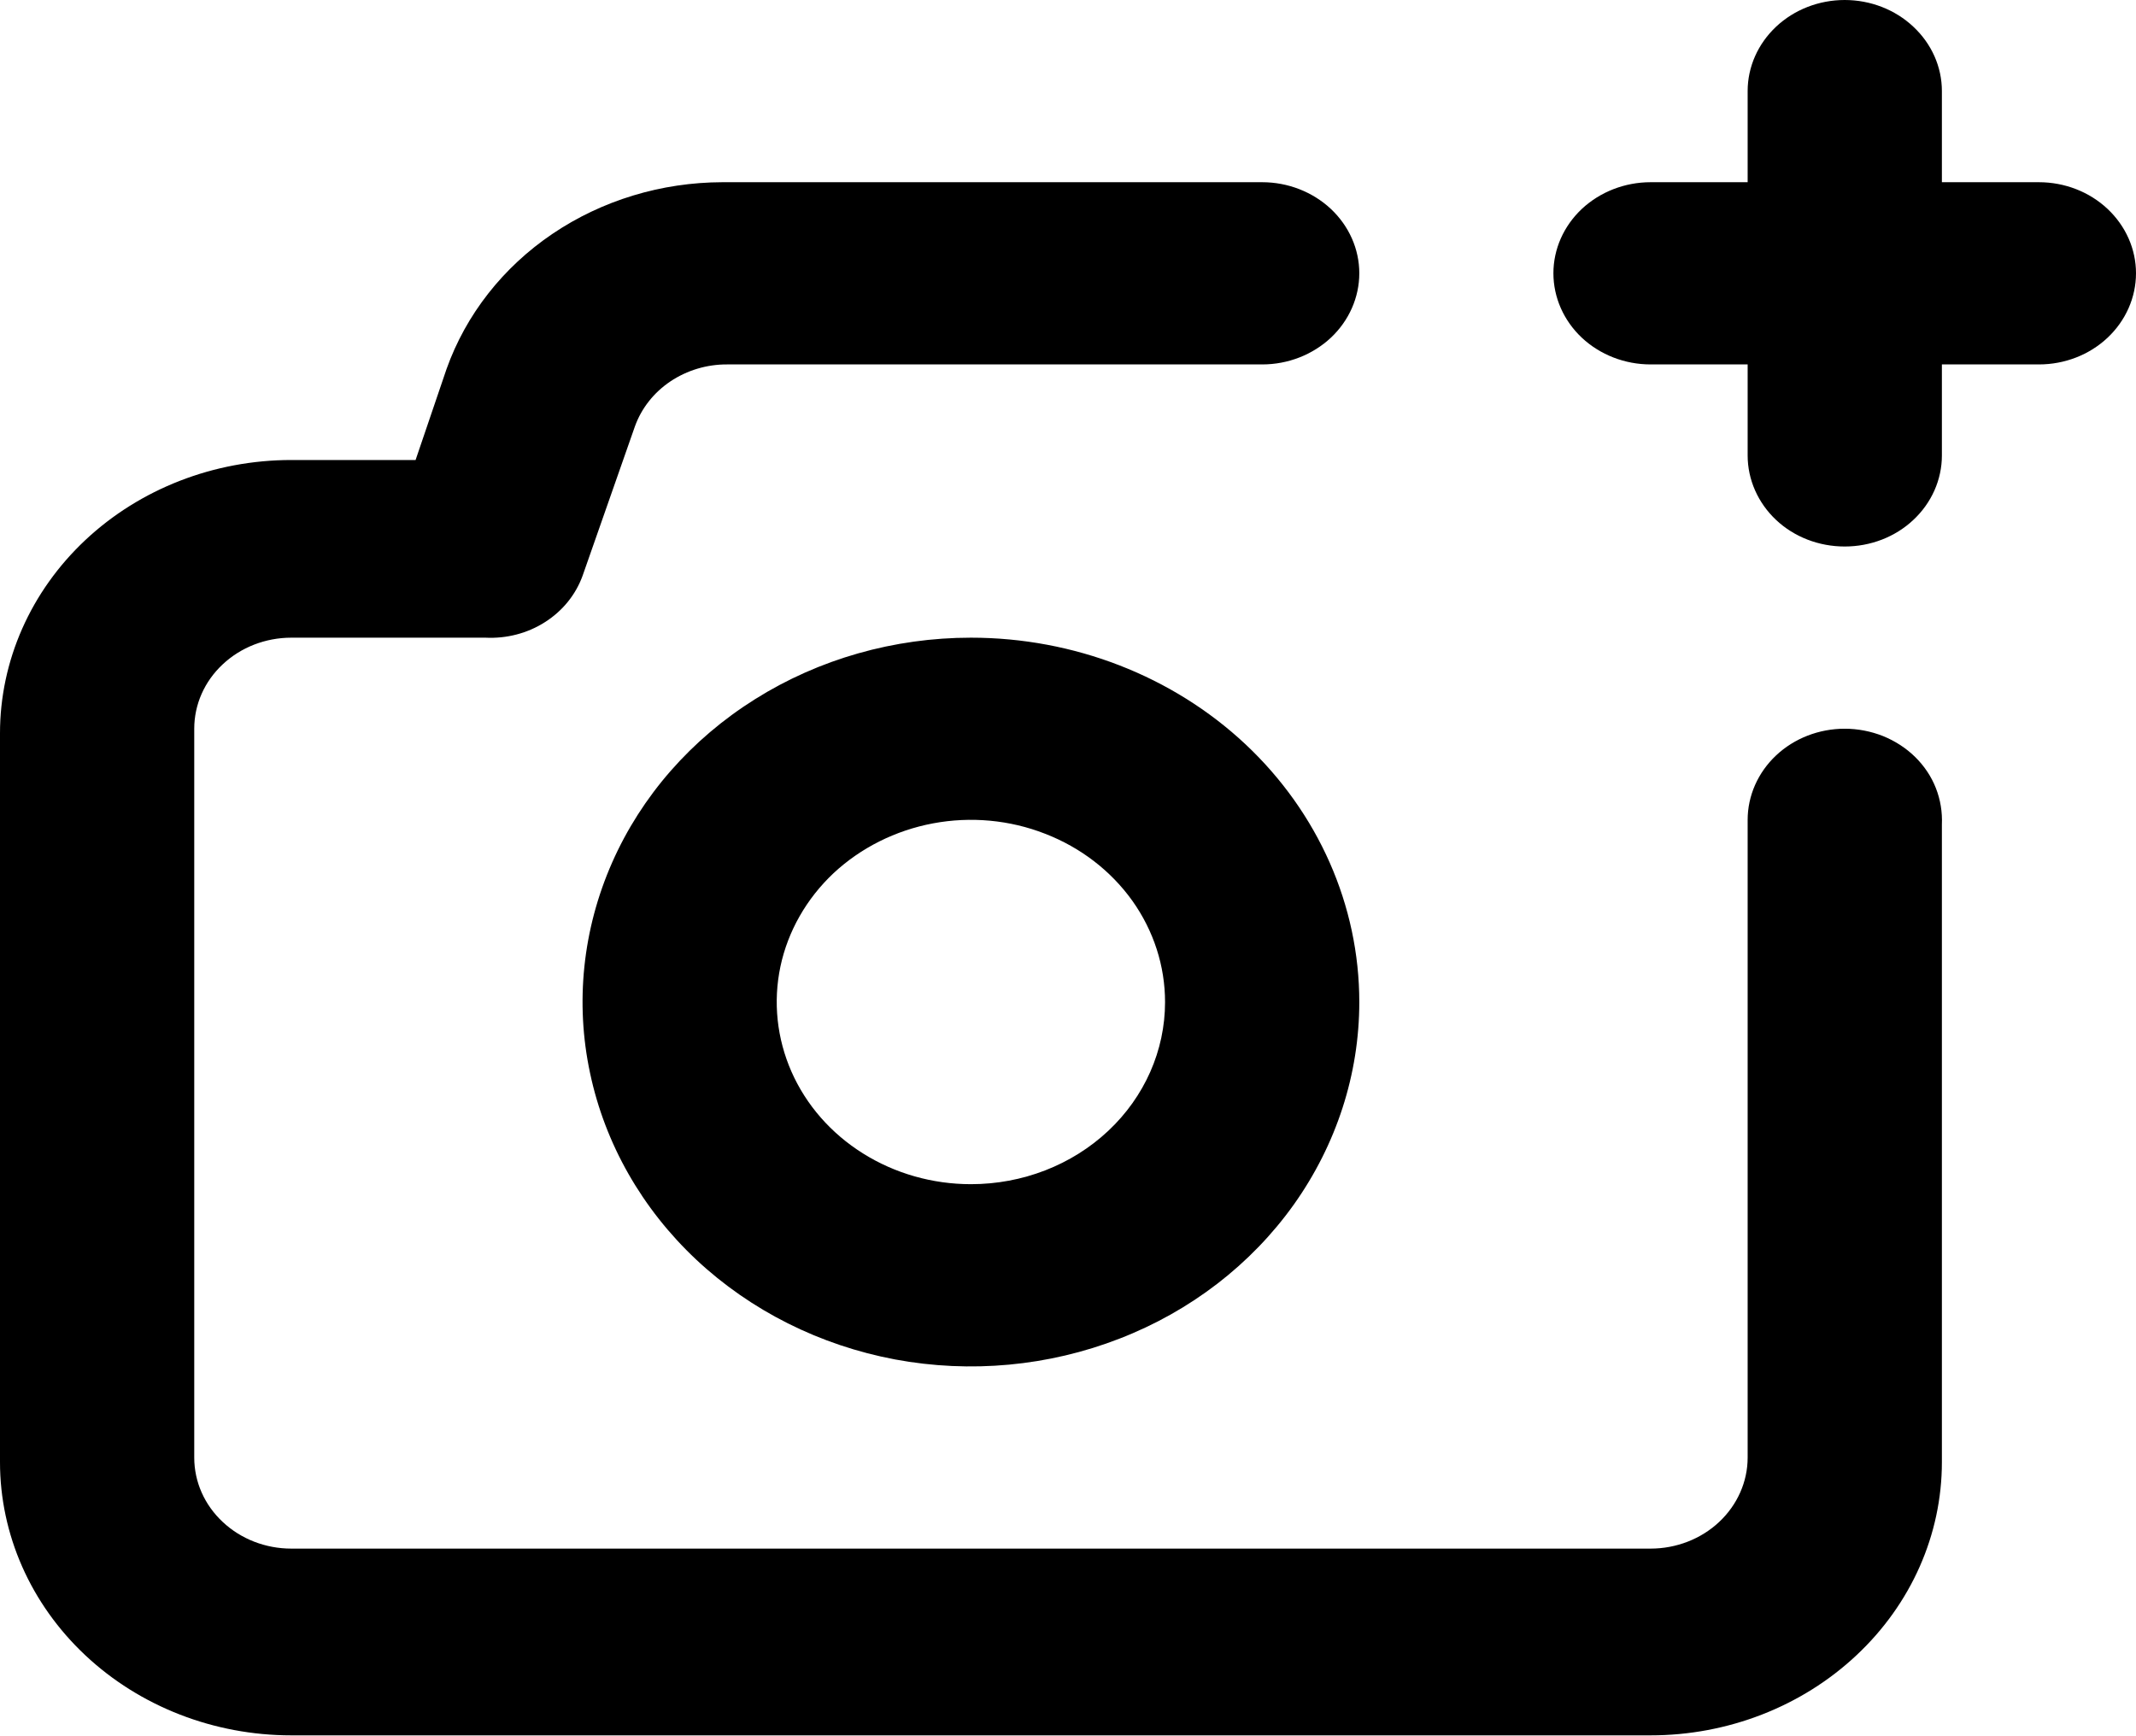
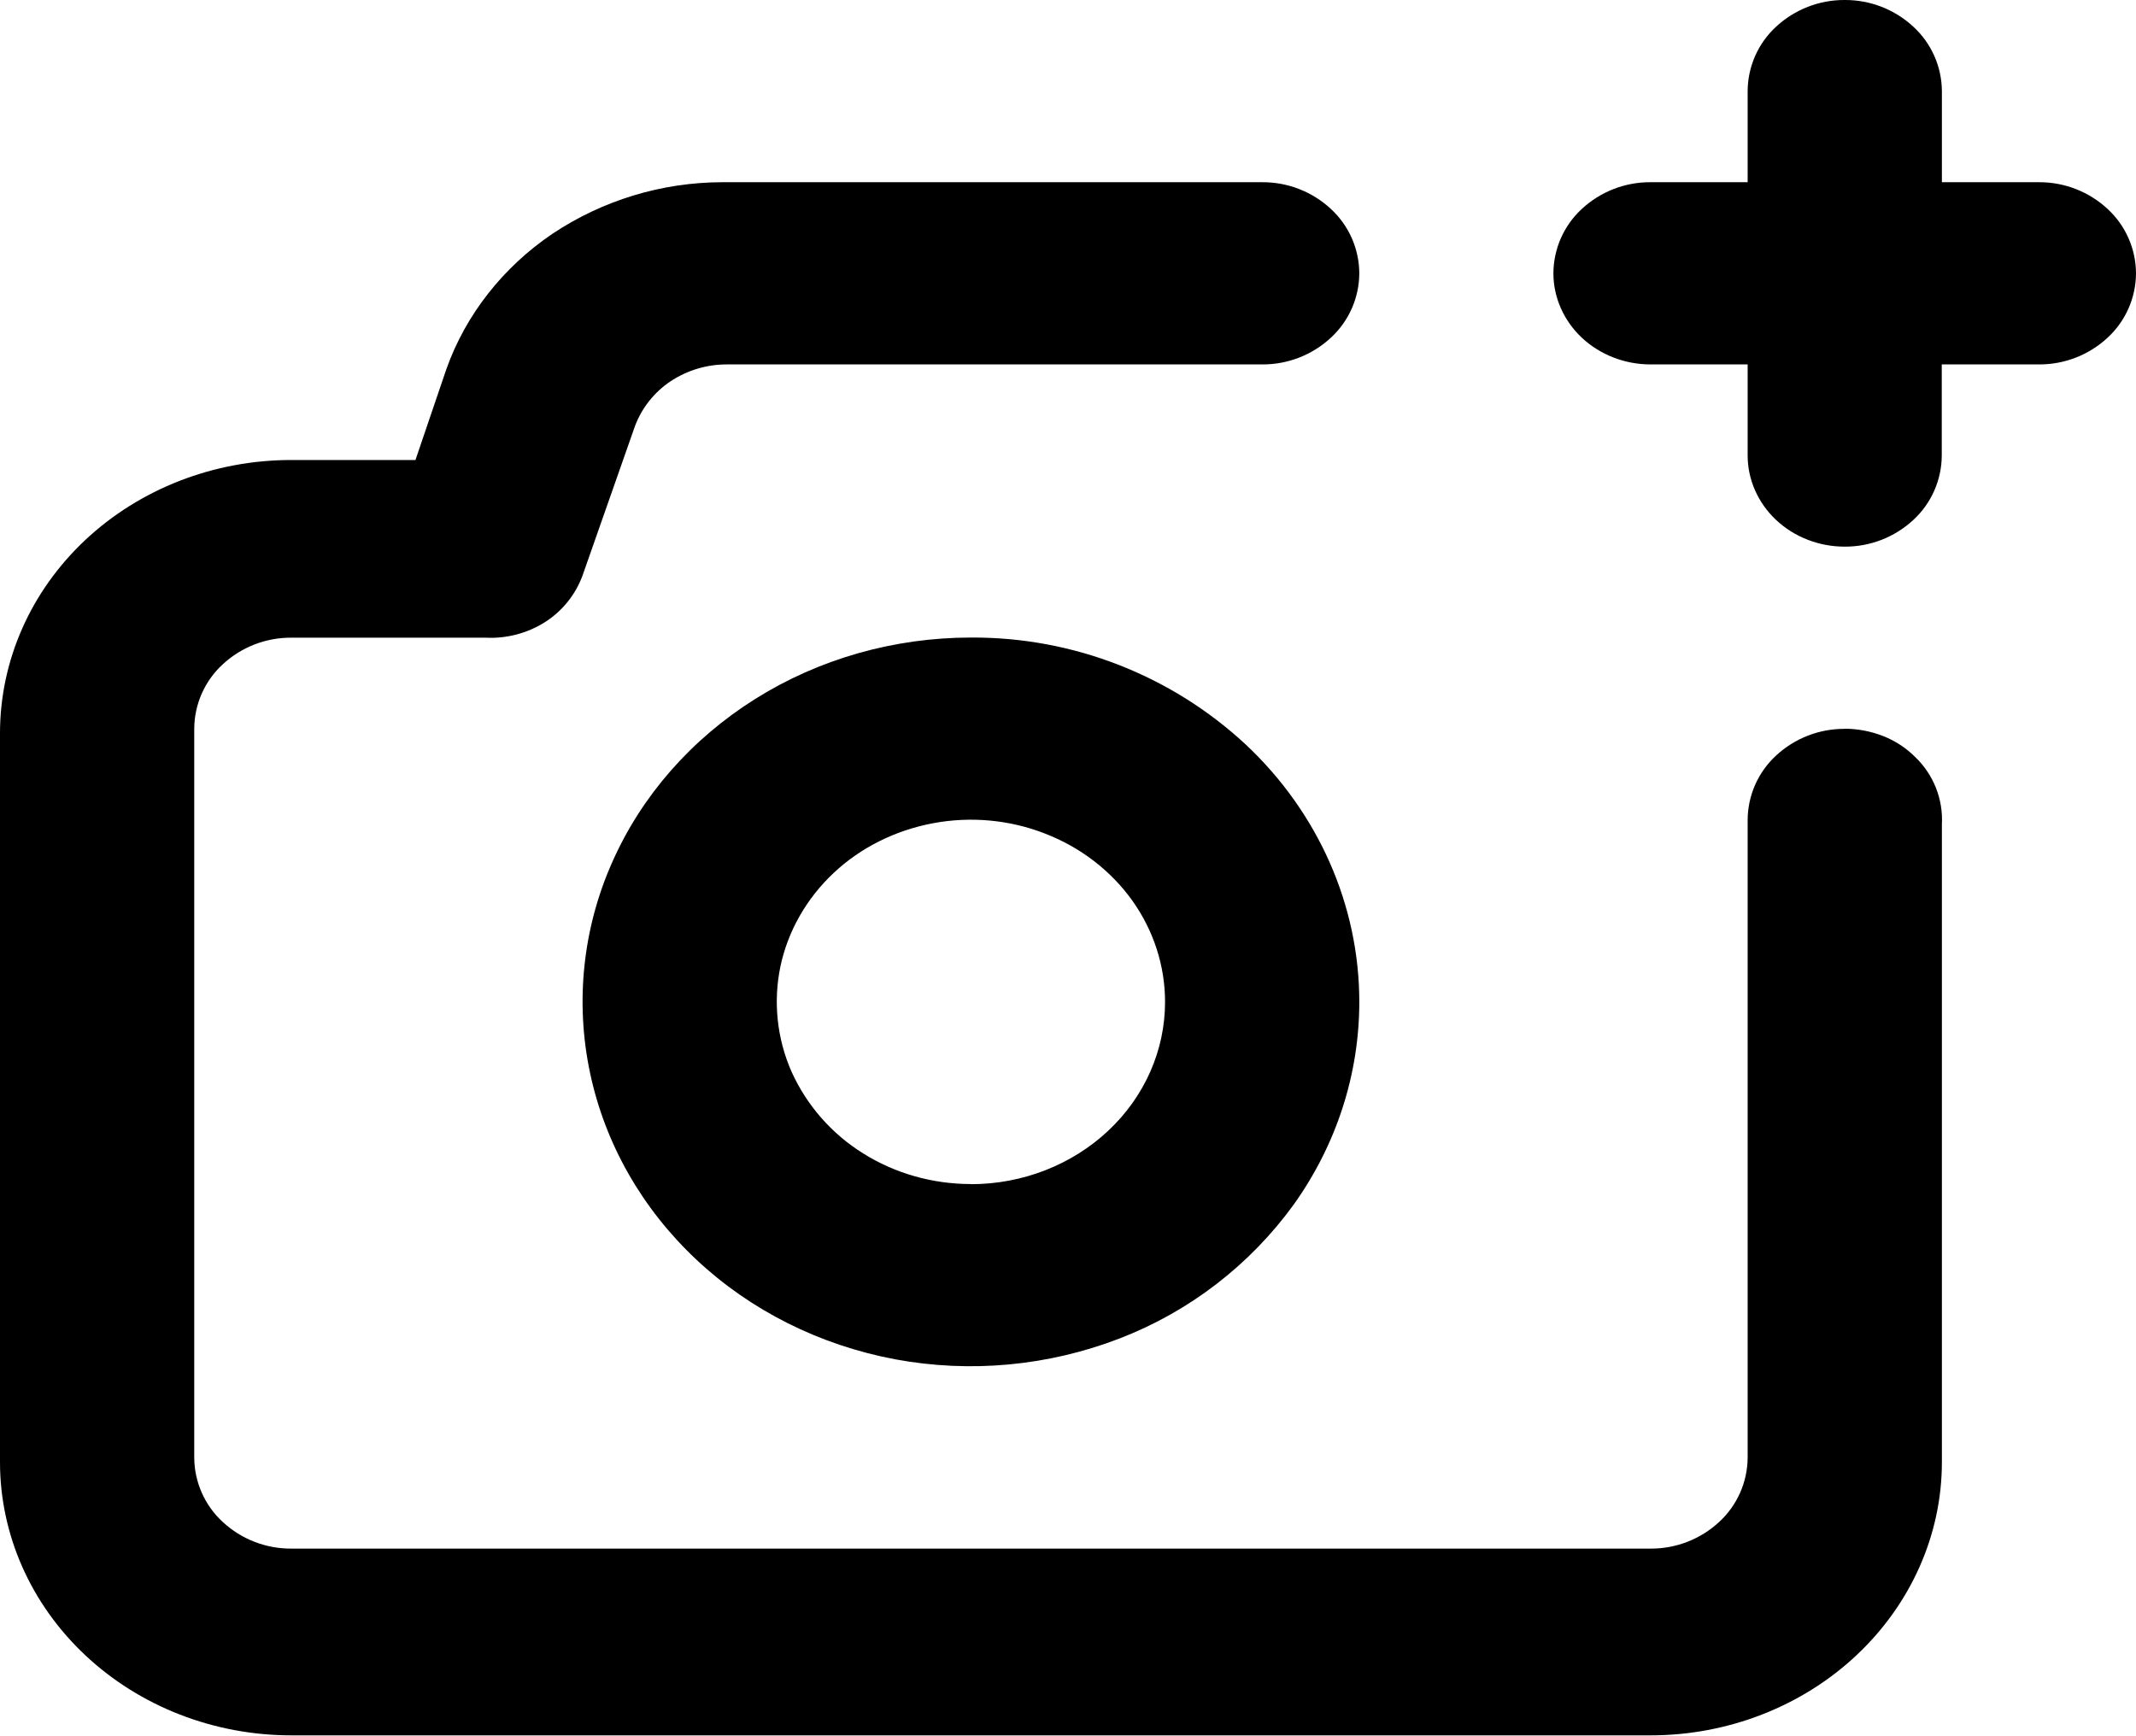
- <svg xmlns="http://www.w3.org/2000/svg" width="16" height="13" viewBox="0 0 16 13" fill="none">
-   <path d="M13.818 5.459C13.625 5.459 13.44 5.531 13.304 5.659C13.168 5.787 13.091 5.961 13.091 6.142V10.919C13.091 11.1 13.014 11.273 12.878 11.401C12.742 11.529 12.556 11.601 12.364 11.601H2.182C1.989 11.601 1.804 11.529 1.668 11.401C1.531 11.273 1.455 11.1 1.455 10.919V5.459C1.455 5.278 1.531 5.105 1.668 4.977C1.804 4.849 1.989 4.777 2.182 4.777H3.636C3.795 4.785 3.952 4.744 4.083 4.66C4.215 4.576 4.313 4.454 4.364 4.313L4.756 3.194C4.805 3.058 4.898 2.94 5.022 2.857C5.146 2.774 5.295 2.729 5.447 2.73H9.455C9.647 2.73 9.832 2.658 9.969 2.53C10.105 2.402 10.182 2.228 10.182 2.047C10.182 1.866 10.105 1.693 9.969 1.565C9.832 1.437 9.647 1.365 9.455 1.365H5.411C4.954 1.366 4.509 1.501 4.138 1.752C3.767 2.003 3.49 2.357 3.345 2.764L3.113 3.446H2.182C1.603 3.446 1.048 3.662 0.639 4.046C0.23 4.43 0 4.95 0 5.493V10.953C0 11.496 0.23 12.016 0.639 12.4C1.048 12.784 1.603 13 2.182 13H12.364C12.942 13 13.497 12.784 13.906 12.4C14.316 12.016 14.546 11.496 14.546 10.953V6.176C14.55 6.083 14.535 5.991 14.501 5.904C14.467 5.817 14.414 5.738 14.346 5.671C14.278 5.604 14.196 5.551 14.105 5.514C14.014 5.478 13.917 5.459 13.818 5.459ZM7.273 4.777C6.697 4.777 6.135 4.937 5.657 5.237C5.178 5.537 4.805 5.963 4.585 6.462C4.365 6.961 4.307 7.51 4.42 8.039C4.532 8.569 4.809 9.055 5.216 9.437C5.623 9.818 6.141 10.078 6.705 10.184C7.269 10.289 7.854 10.235 8.386 10.028C8.918 9.822 9.372 9.472 9.692 9.023C10.011 8.574 10.182 8.046 10.182 7.507C10.182 6.783 9.875 6.088 9.33 5.576C8.784 5.064 8.044 4.777 7.273 4.777ZM7.273 8.871C6.985 8.871 6.704 8.791 6.465 8.641C6.225 8.491 6.039 8.278 5.929 8.029C5.819 7.779 5.79 7.505 5.846 7.24C5.902 6.976 6.041 6.732 6.244 6.541C6.448 6.351 6.707 6.221 6.989 6.168C7.271 6.115 7.564 6.142 7.829 6.246C8.095 6.349 8.322 6.524 8.482 6.748C8.642 6.973 8.727 7.237 8.727 7.507C8.727 7.869 8.574 8.216 8.301 8.472C8.028 8.728 7.659 8.871 7.273 8.871ZM15.273 1.365H14.546V0.682C14.546 0.501 14.469 0.328 14.332 0.2C14.196 0.072 14.011 0 13.818 0C13.625 0 13.44 0.072 13.304 0.2C13.168 0.328 13.091 0.501 13.091 0.682V1.365H12.364C12.171 1.365 11.986 1.437 11.849 1.565C11.713 1.693 11.636 1.866 11.636 2.047C11.636 2.228 11.713 2.402 11.849 2.53C11.986 2.658 12.171 2.73 12.364 2.73H13.091V3.412C13.091 3.593 13.168 3.767 13.304 3.895C13.44 4.023 13.625 4.094 13.818 4.094C14.011 4.094 14.196 4.023 14.332 3.895C14.469 3.767 14.546 3.593 14.546 3.412V2.73H15.273C15.466 2.73 15.651 2.658 15.787 2.53C15.923 2.402 16 2.228 16 2.047C16 1.866 15.923 1.693 15.787 1.565C15.651 1.437 15.466 1.365 15.273 1.365Z" fill="currentColor" />
+ <svg xmlns="http://www.w3.org/2000/svg" width="16" height="13" fill="none" viewBox="0 0 16 13">
+   <path fill="currentColor" d="M13.818 5.46a.75.75 0 0 0-.514.2.66.66 0 0 0-.213.482v4.777a.66.66 0 0 1-.213.482.75.75 0 0 1-.514.2H2.182a.75.75 0 0 1-.514-.2.66.66 0 0 1-.213-.482v-5.46a.66.66 0 0 1 .213-.482.75.75 0 0 1 .514-.2h1.454a.76.76 0 0 0 .447-.117.7.7 0 0 0 .28-.347l.393-1.12a.7.7 0 0 1 .266-.336.76.76 0 0 1 .425-.127h4.008a.75.75 0 0 0 .514-.2.66.66 0 0 0 .213-.483.66.66 0 0 0-.213-.482.75.75 0 0 0-.514-.2H5.41a2.3 2.3 0 0 0-1.273.387c-.37.251-.648.605-.793 1.012l-.232.682h-.931c-.579 0-1.134.216-1.543.6S0 4.95 0 5.493v5.46c0 .543.23 1.063.639 1.447s.964.6 1.543.6h10.182c.578 0 1.133-.216 1.542-.6s.64-.904.64-1.447V6.176a.65.65 0 0 0-.2-.505.7.7 0 0 0-.24-.157.8.8 0 0 0-.288-.055m-6.545-.683c-.576 0-1.138.16-1.616.46s-.852.726-1.072 1.225a2.57 2.57 0 0 0-.165 1.577c.112.53.389 1.016.796 1.398s.925.641 1.49.747a3.1 3.1 0 0 0 1.68-.156 2.9 2.9 0 0 0 1.306-1.005c.32-.449.49-.977.49-1.516 0-.724-.307-1.419-.852-1.93a3 3 0 0 0-2.057-.8m0 4.094c-.288 0-.57-.08-.808-.23a1.4 1.4 0 0 1-.536-.612 1.3 1.3 0 0 1-.083-.789c.056-.264.195-.508.398-.699s.463-.32.745-.373.575-.026.84.078c.266.103.493.278.653.502.16.225.245.489.245.759 0 .362-.153.709-.426.965s-.643.4-1.028.4m8-7.506h-.727V.682A.66.66 0 0 0 14.332.2a.75.75 0 0 0-.514-.2.75.75 0 0 0-.514.2.66.66 0 0 0-.213.482v.683h-.727a.75.75 0 0 0-.515.2.66.66 0 0 0-.213.482c0 .181.077.355.213.483.137.128.322.2.515.2h.727v.682c0 .181.077.355.213.483s.321.2.514.2a.75.75 0 0 0 .514-.2.66.66 0 0 0 .213-.483V2.73h.728a.75.75 0 0 0 .514-.2.66.66 0 0 0 .213-.483.66.66 0 0 0-.213-.482.75.75 0 0 0-.514-.2" />
</svg>
